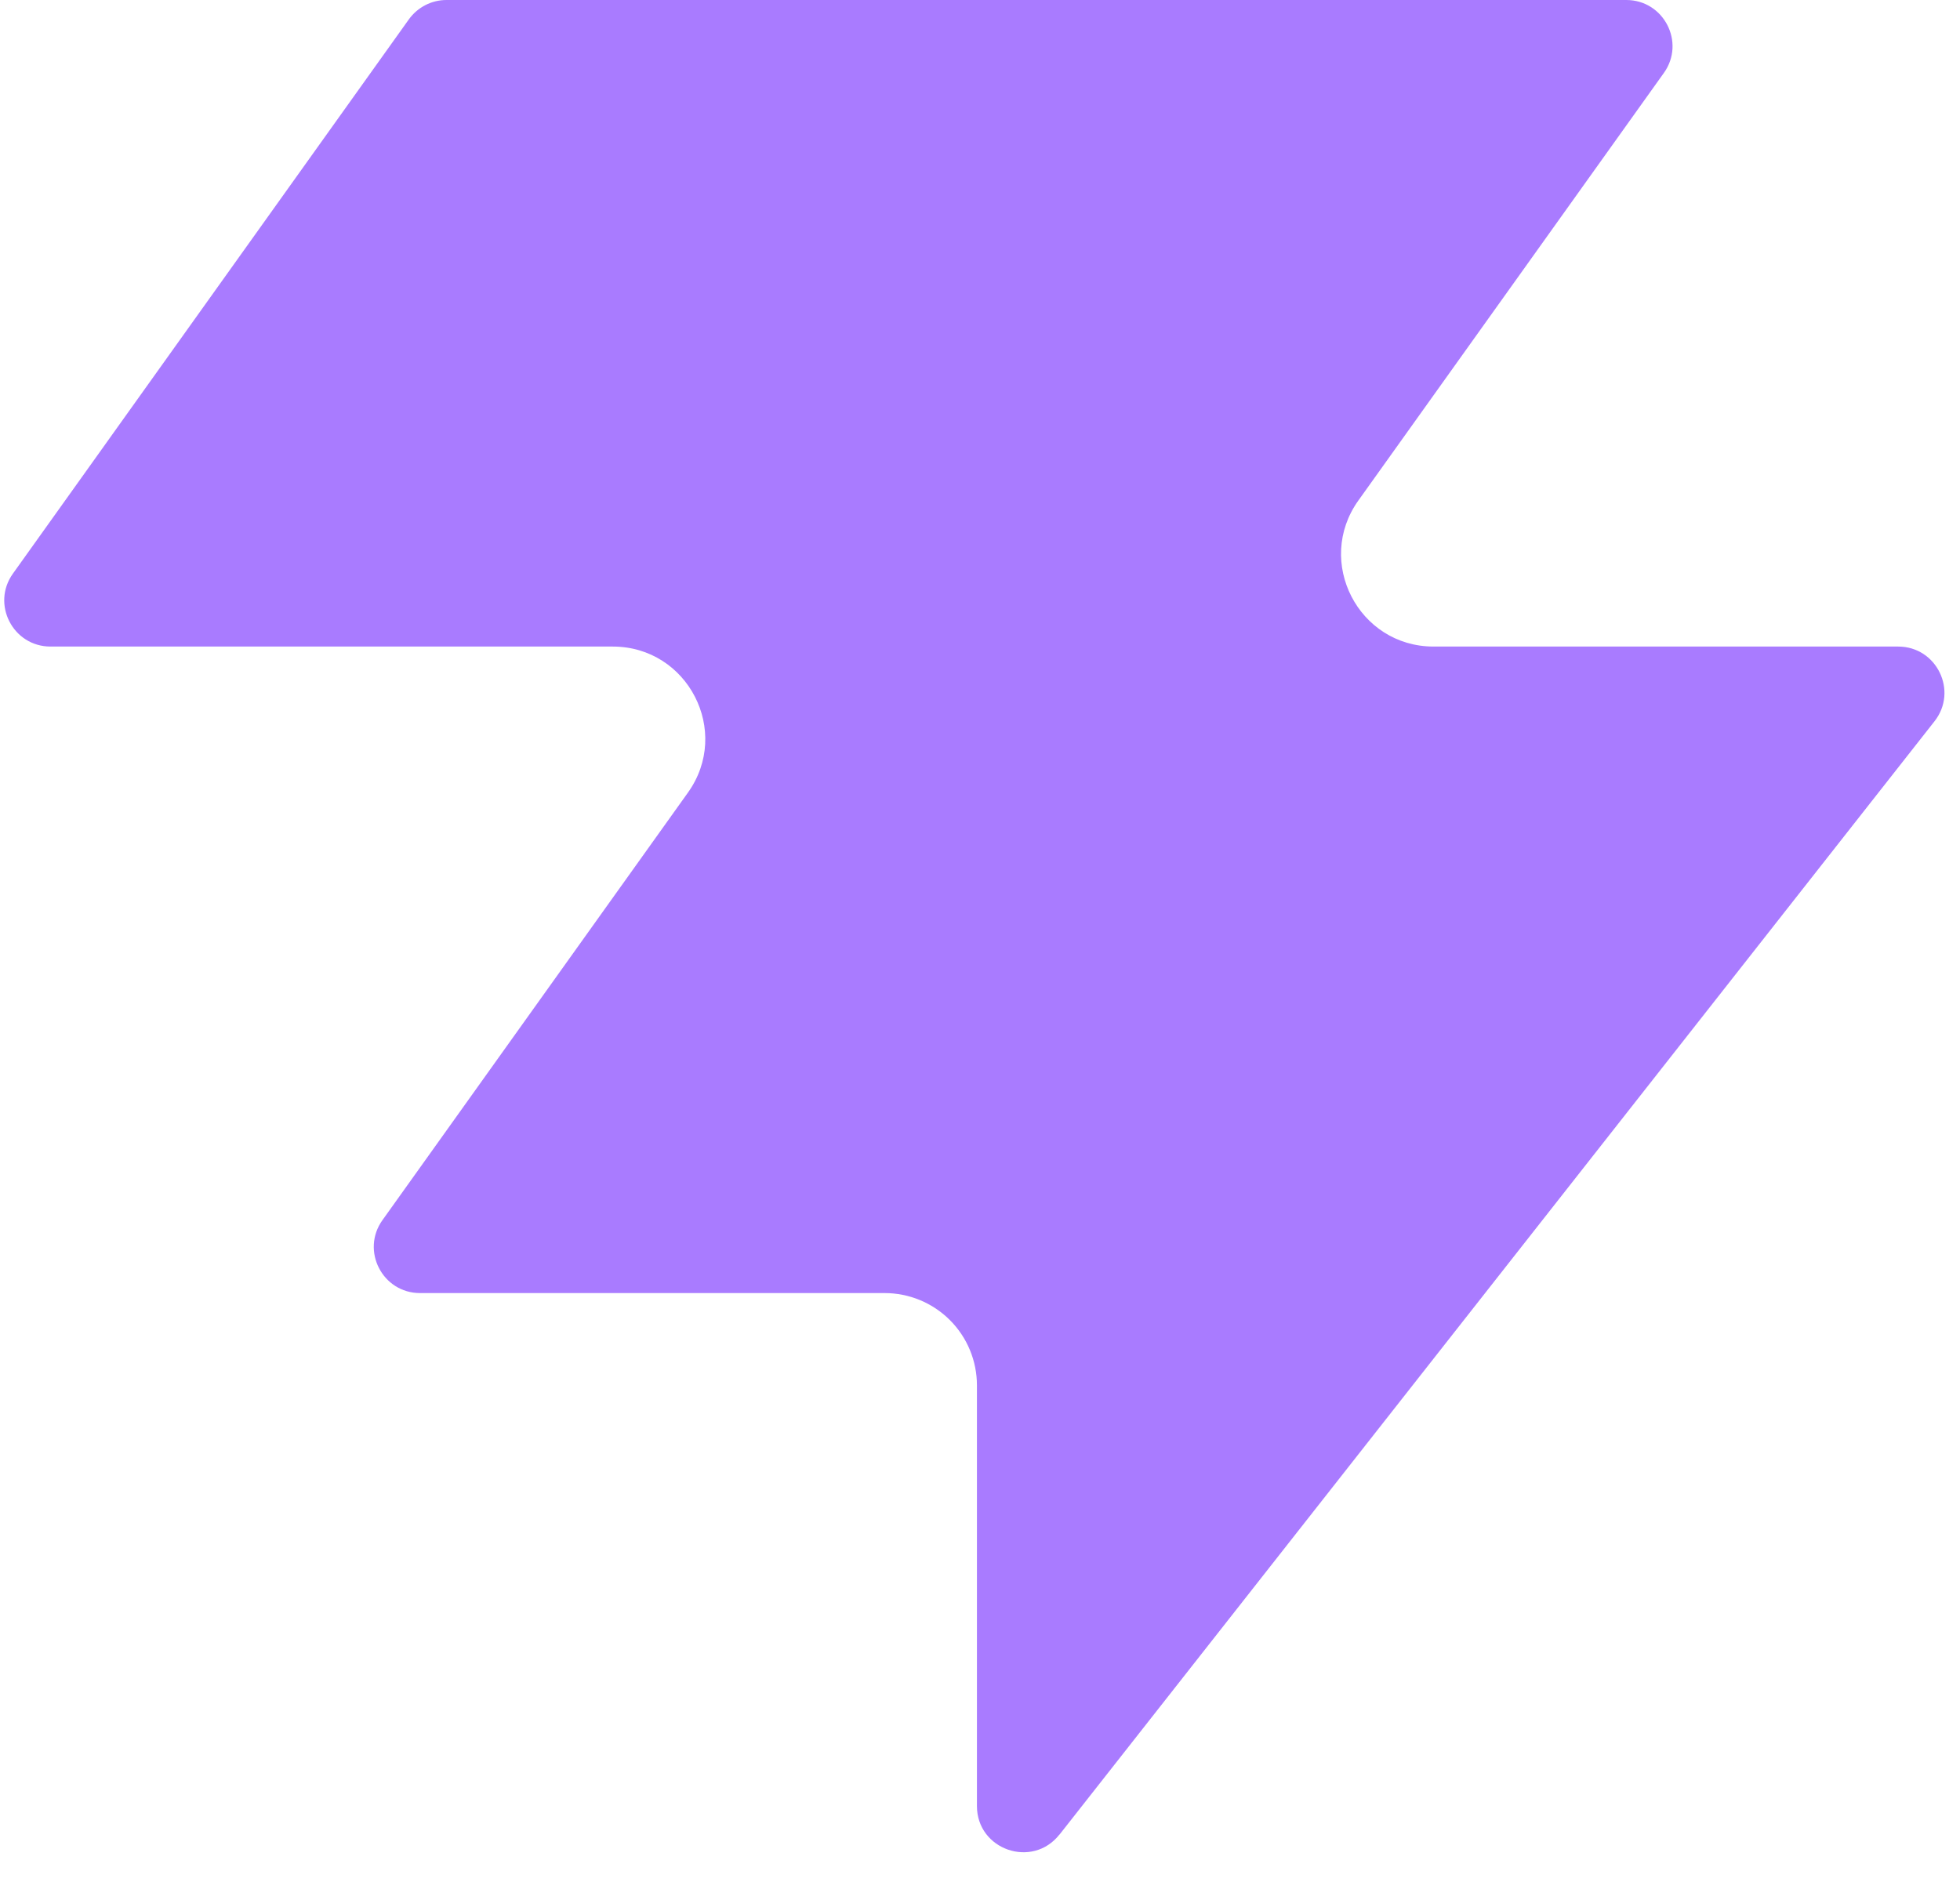
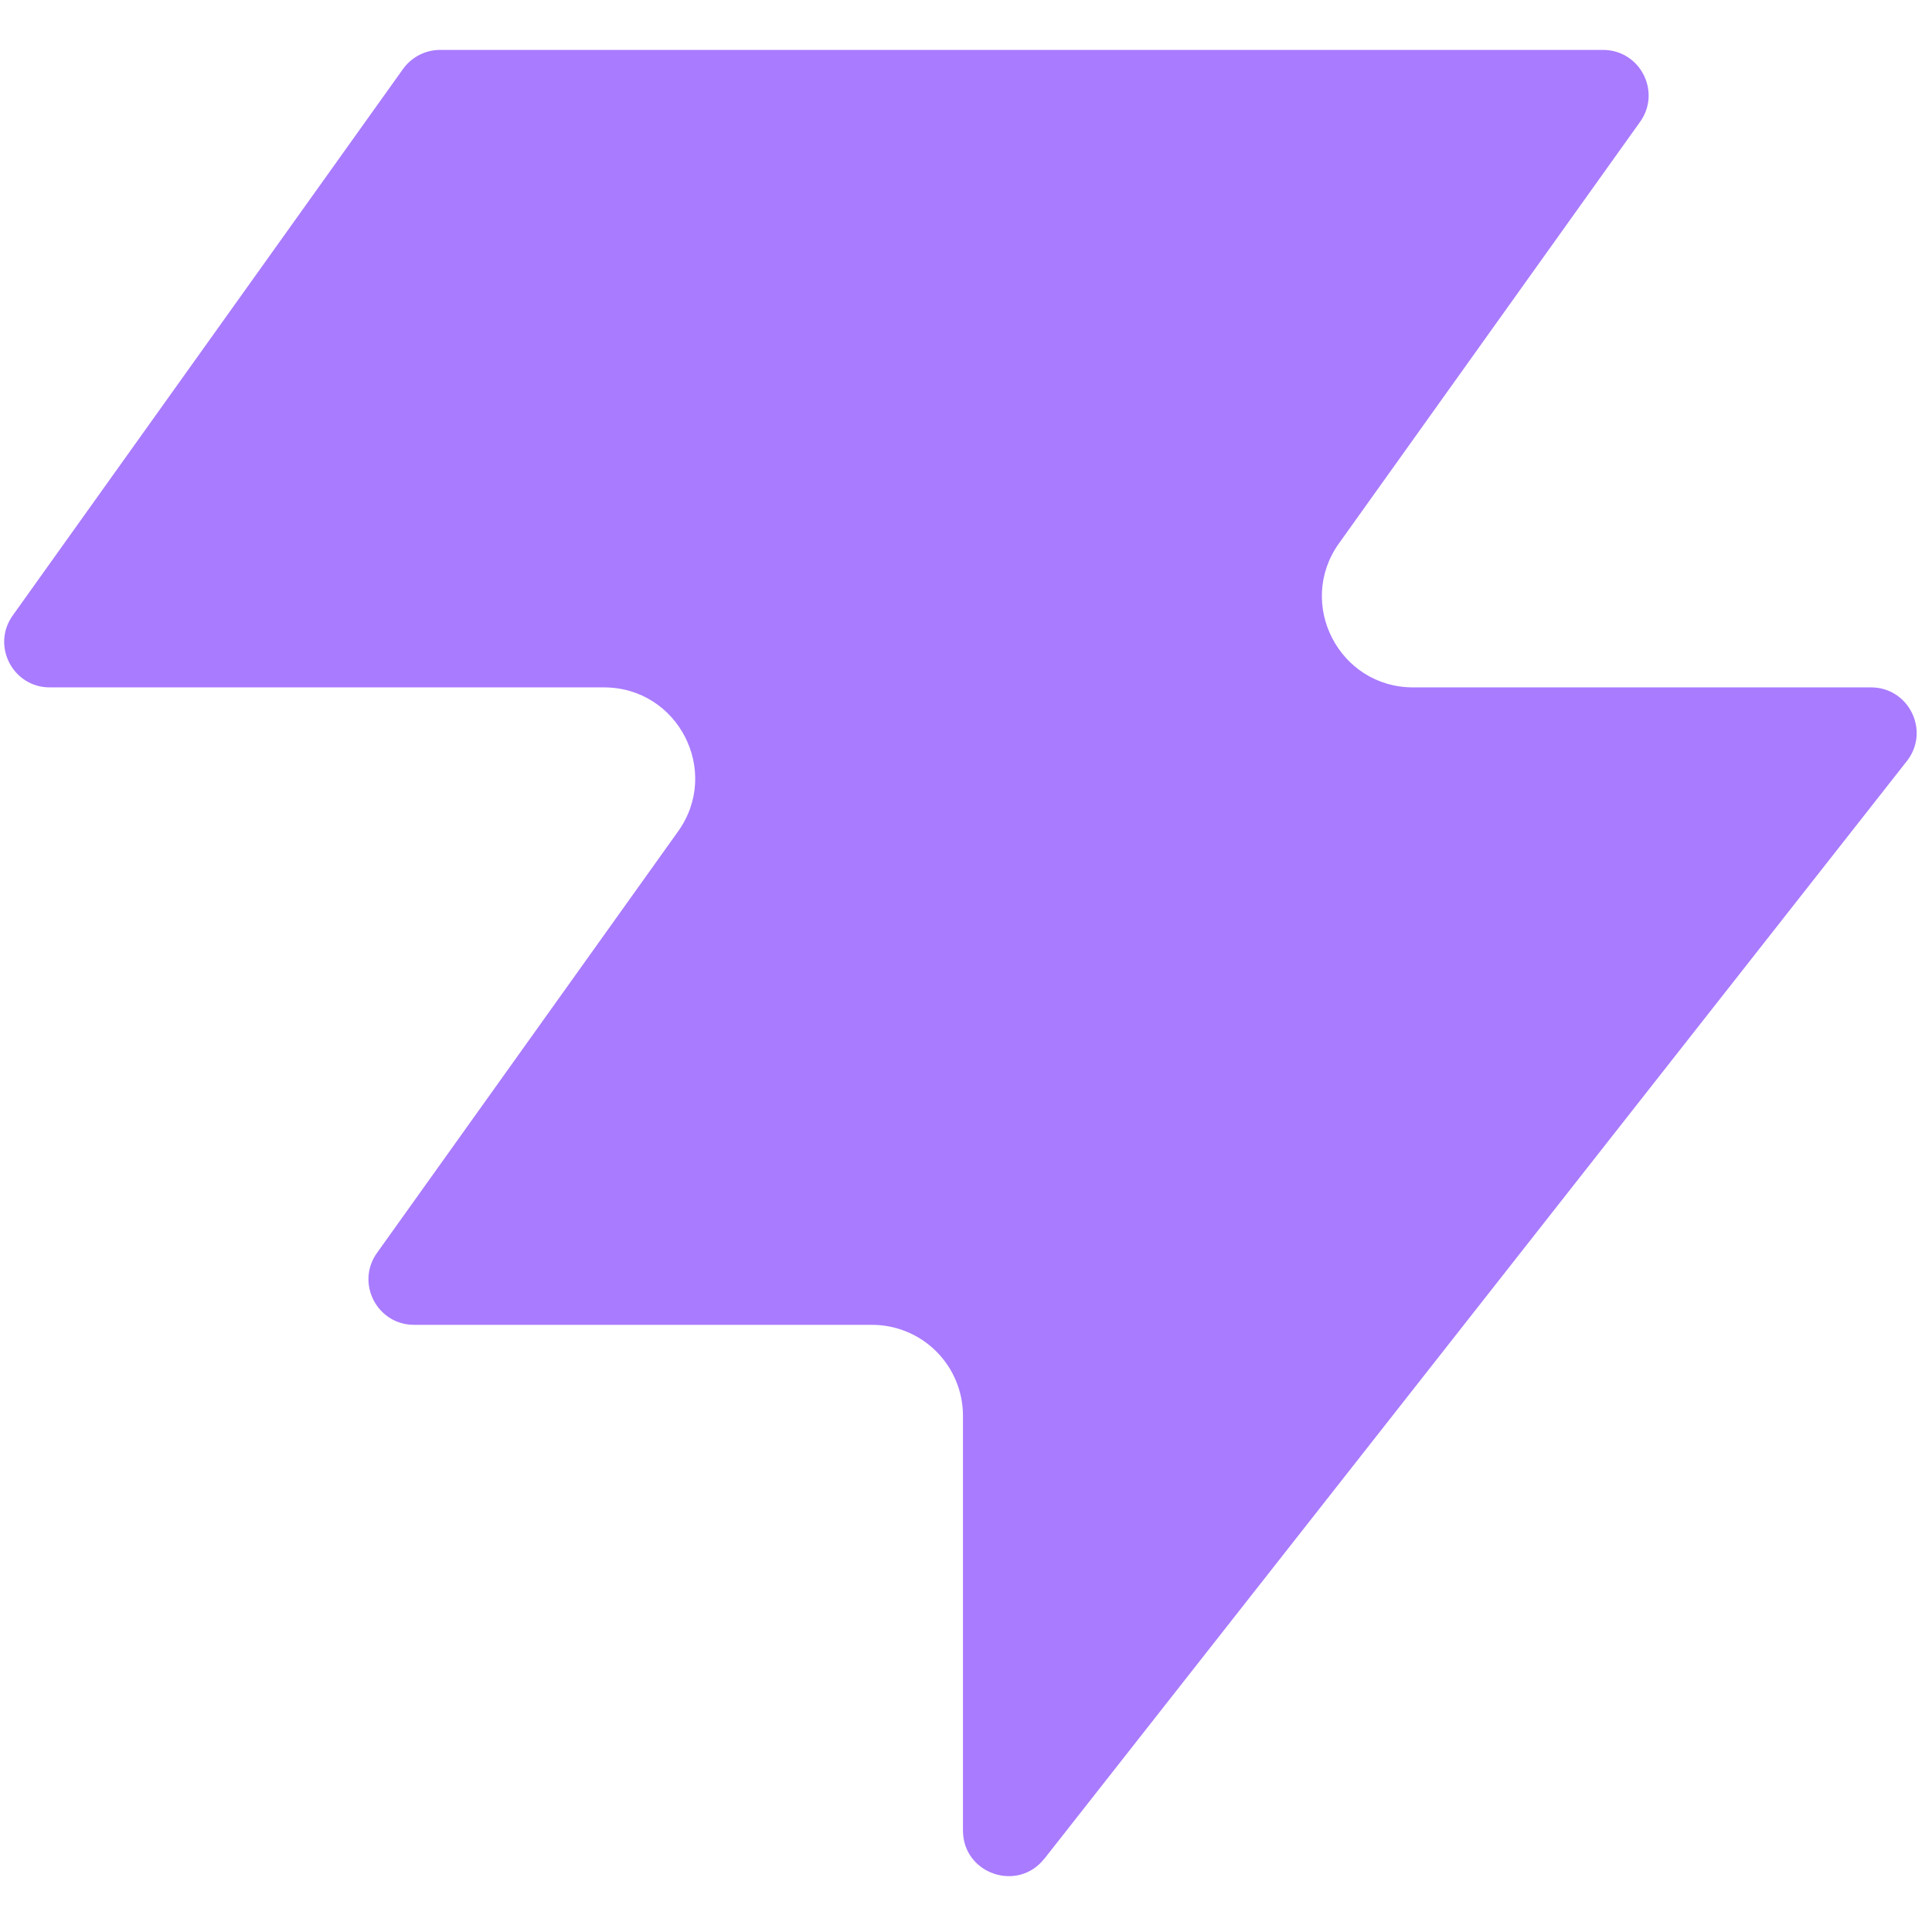
- <svg xmlns="http://www.w3.org/2000/svg" width="48" height="46" viewBox="0 0 48 46">
+ <svg xmlns="http://www.w3.org/2000/svg" width="48" height="48" viewBox="0 -1.24 48 48">
  <path fill="#a97bff" d="M25.946 44.938c-.664.845-2.021.375-2.021-.698V33.937a2.26 2.26 0 0 0-2.262-2.262H10.287c-.92 0-1.456-1.04-.92-1.788l7.48-10.471c1.07-1.497 0-3.578-1.842-3.578H1.237c-.92 0-1.456-1.04-.92-1.788L10.013.474c.214-.297.556-.474.92-.474h28.894c.92 0 1.456 1.04.92 1.788l-7.48 10.471c-1.07 1.498 0 3.579 1.842 3.579h11.377c.943 0 1.473 1.088.89 1.83L25.947 44.94z" />
</svg>
